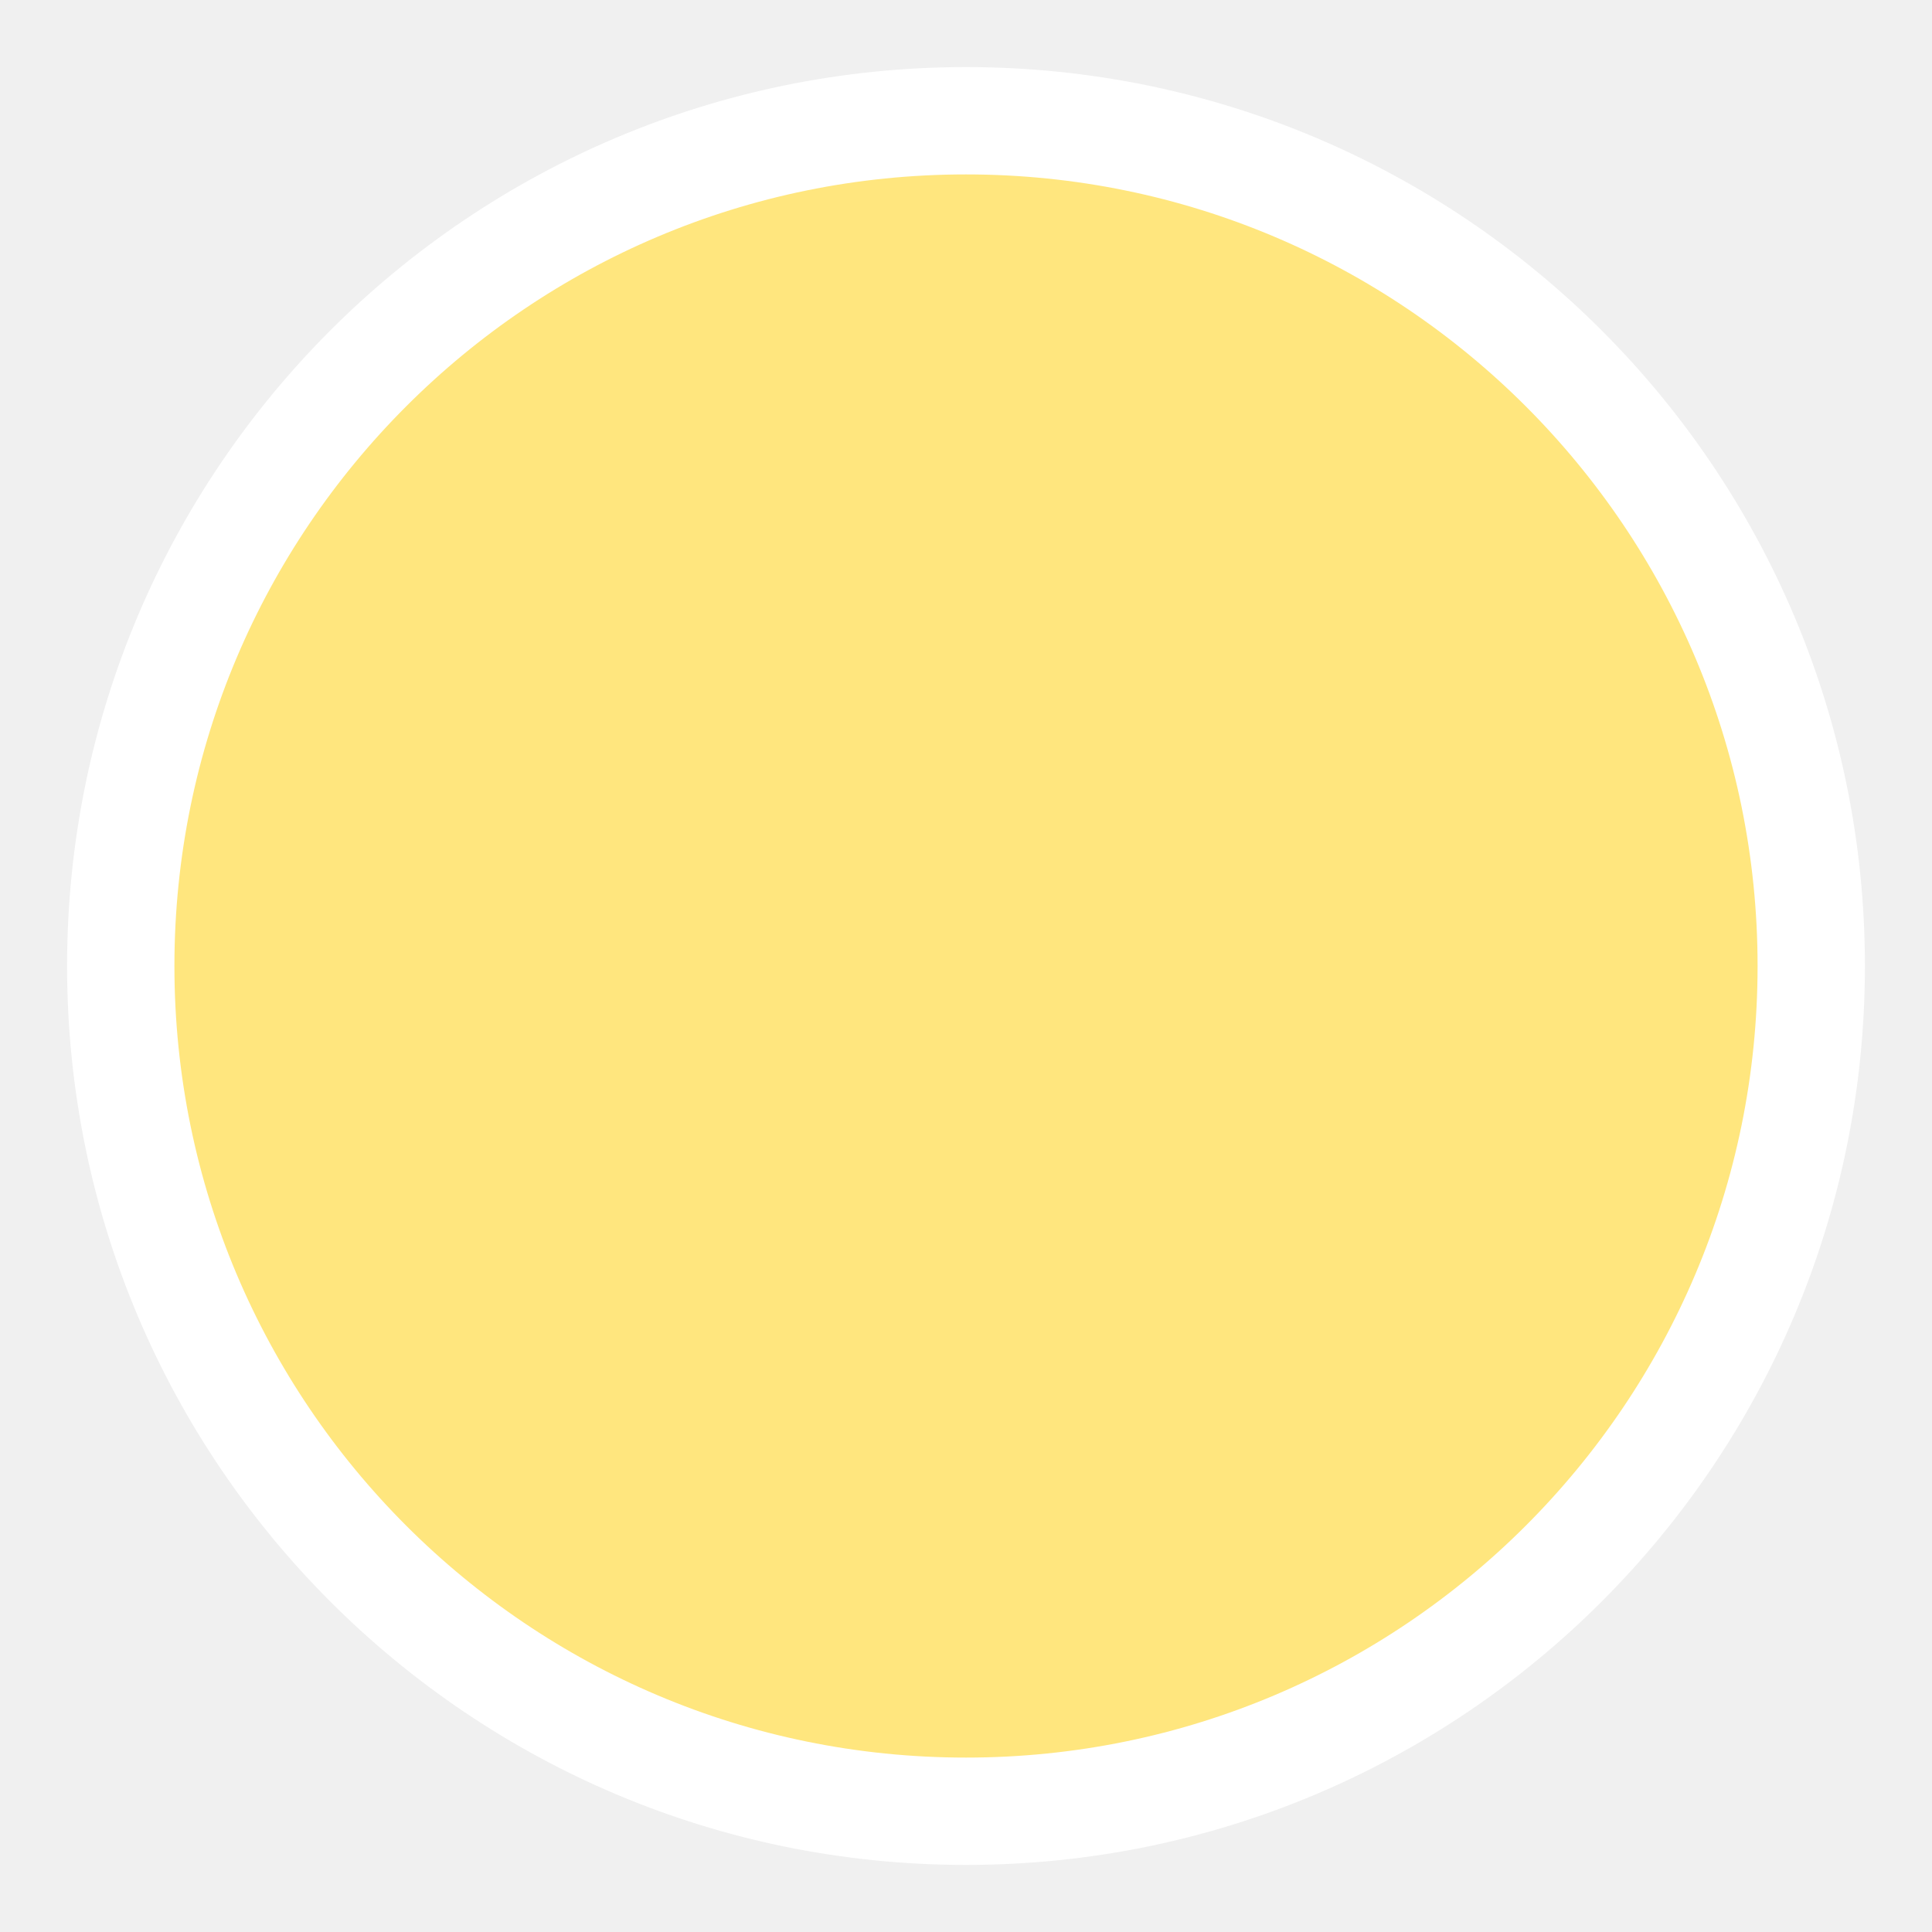
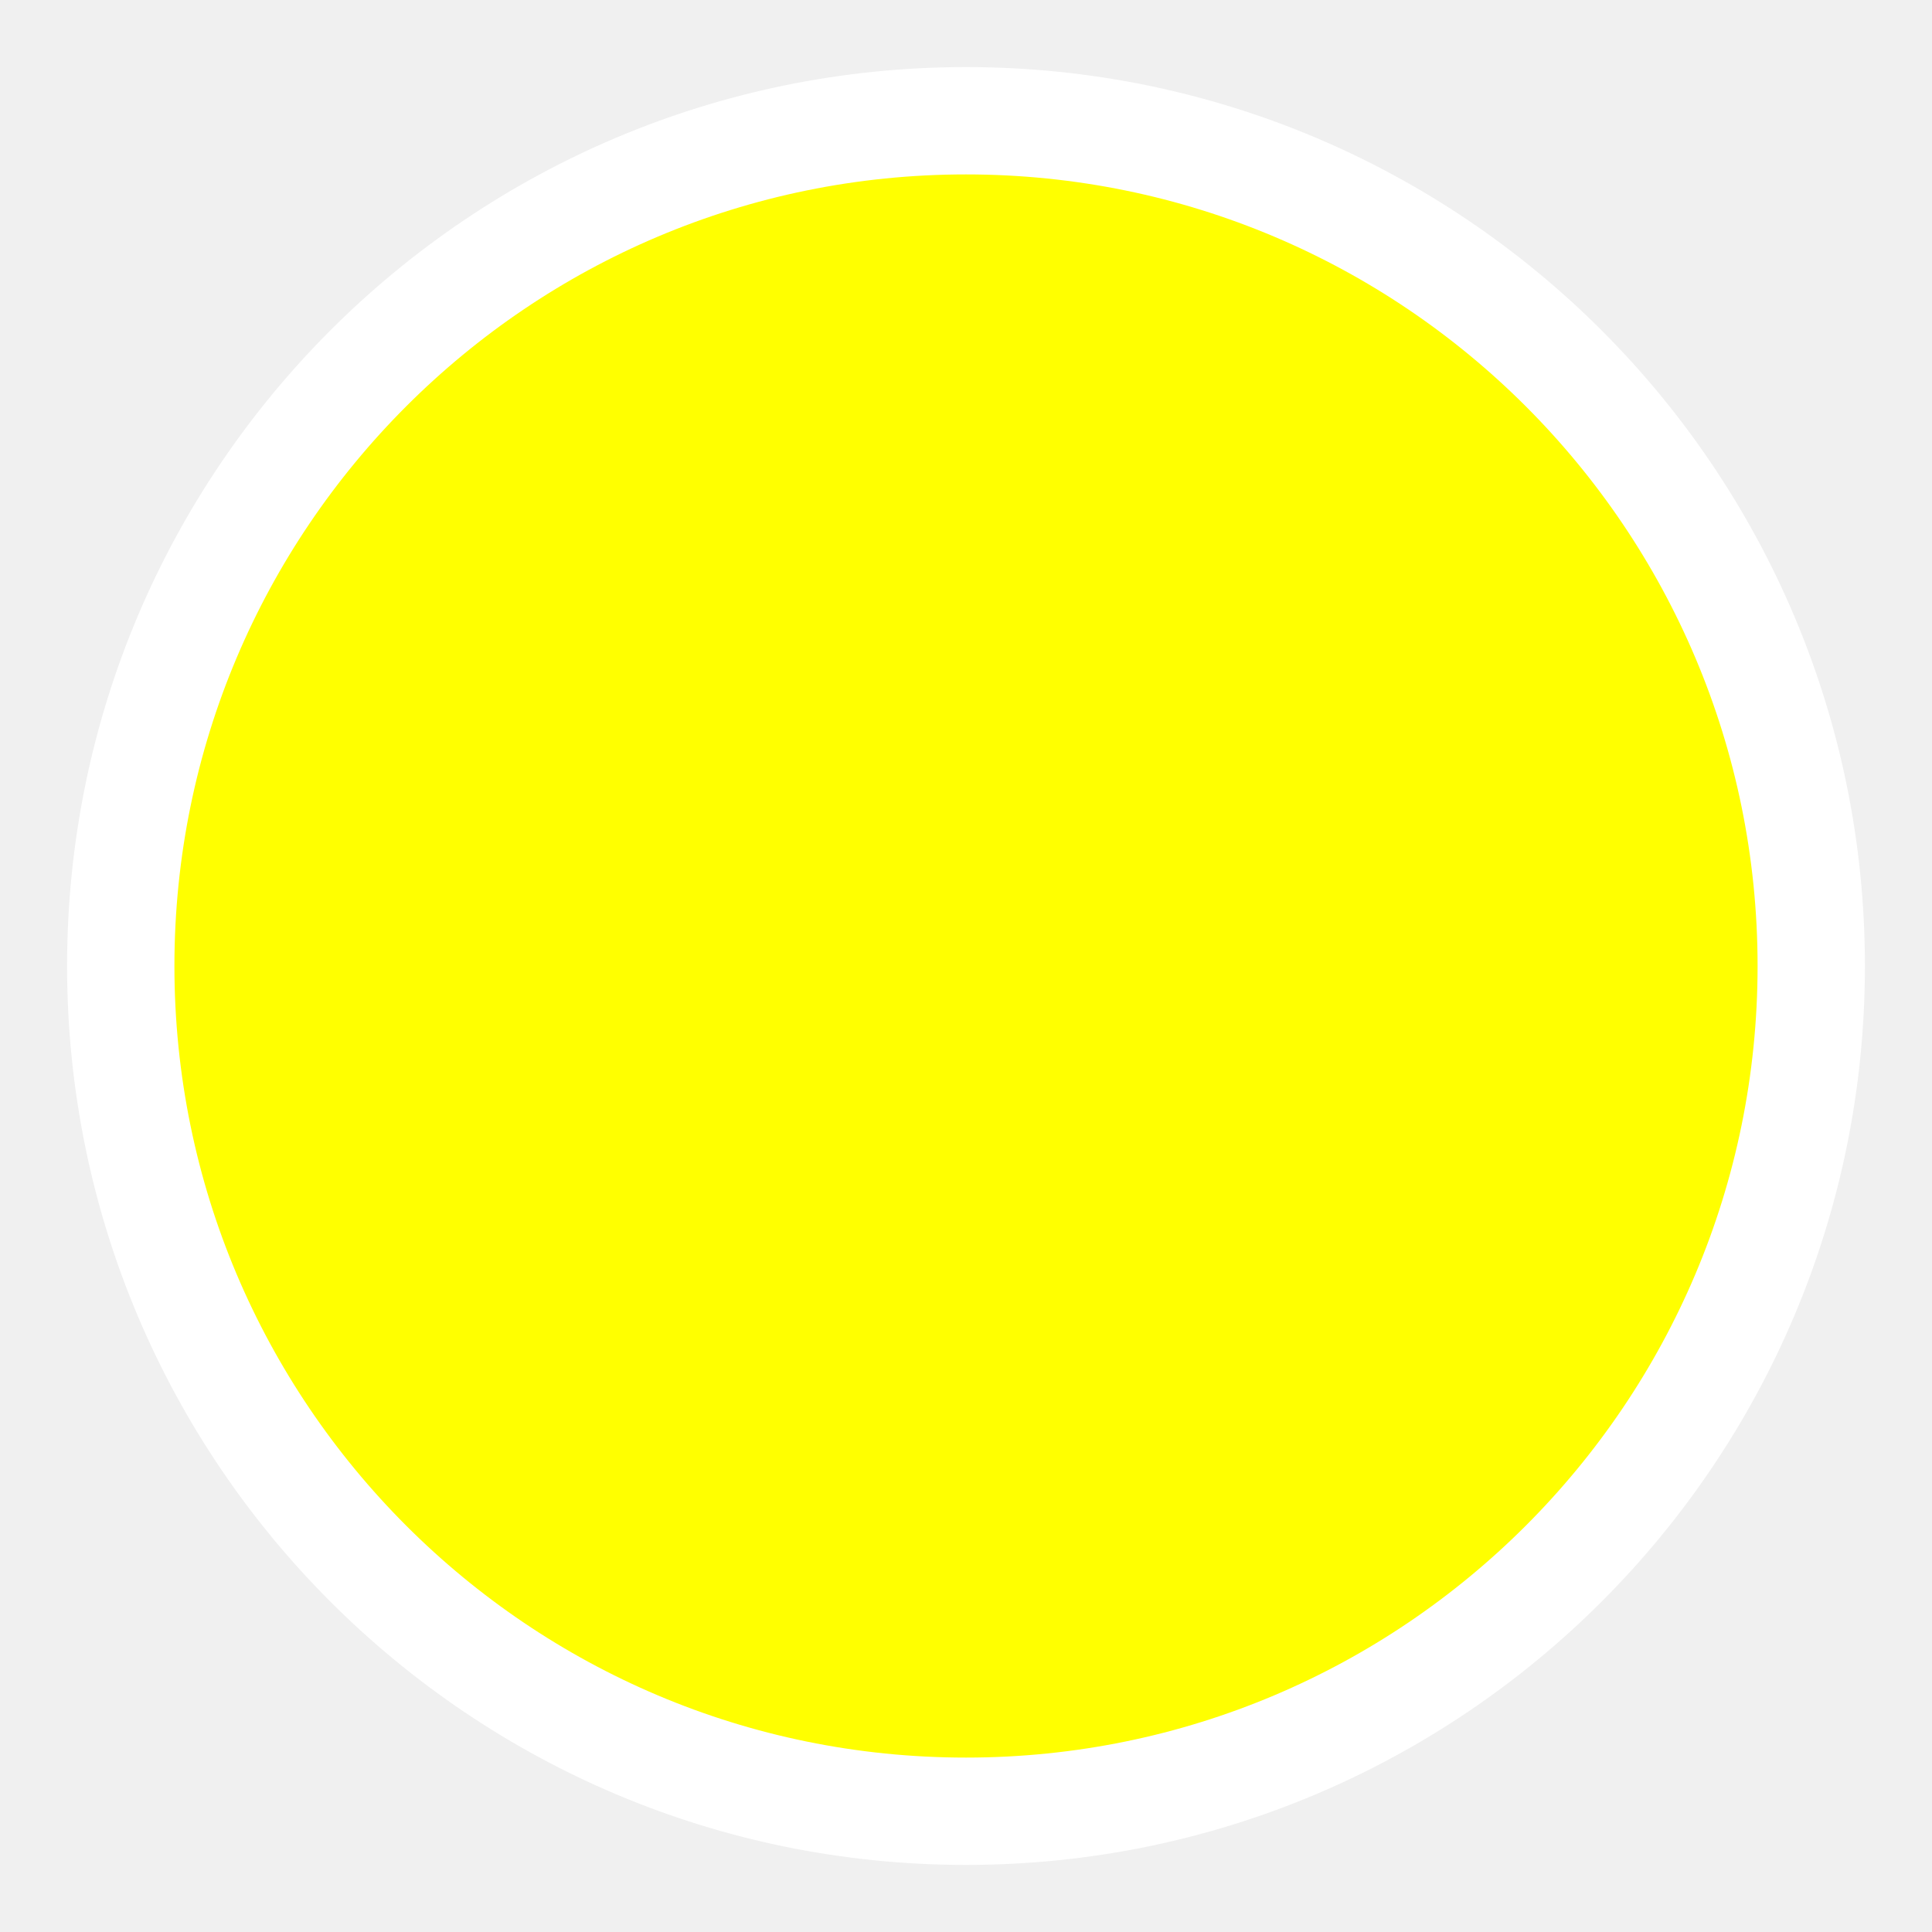
<svg xmlns="http://www.w3.org/2000/svg" version="1.1" id="Layer_1" x="0px" y="0px" width="18px" height="18px" viewBox="0 0 18 18" enable-background="new 0 0 18 18" xml:space="preserve">
-   <circle fill="#FFE67E" stroke="#FFFFFF" stroke-miterlimit="10" cx="9" cy="9" r="7.875" />
+   <circle fill="#FFFF00" stroke="#FFFFFF" stroke-miterlimit="10" cx="9" cy="9" r="7.875" />
</svg>
